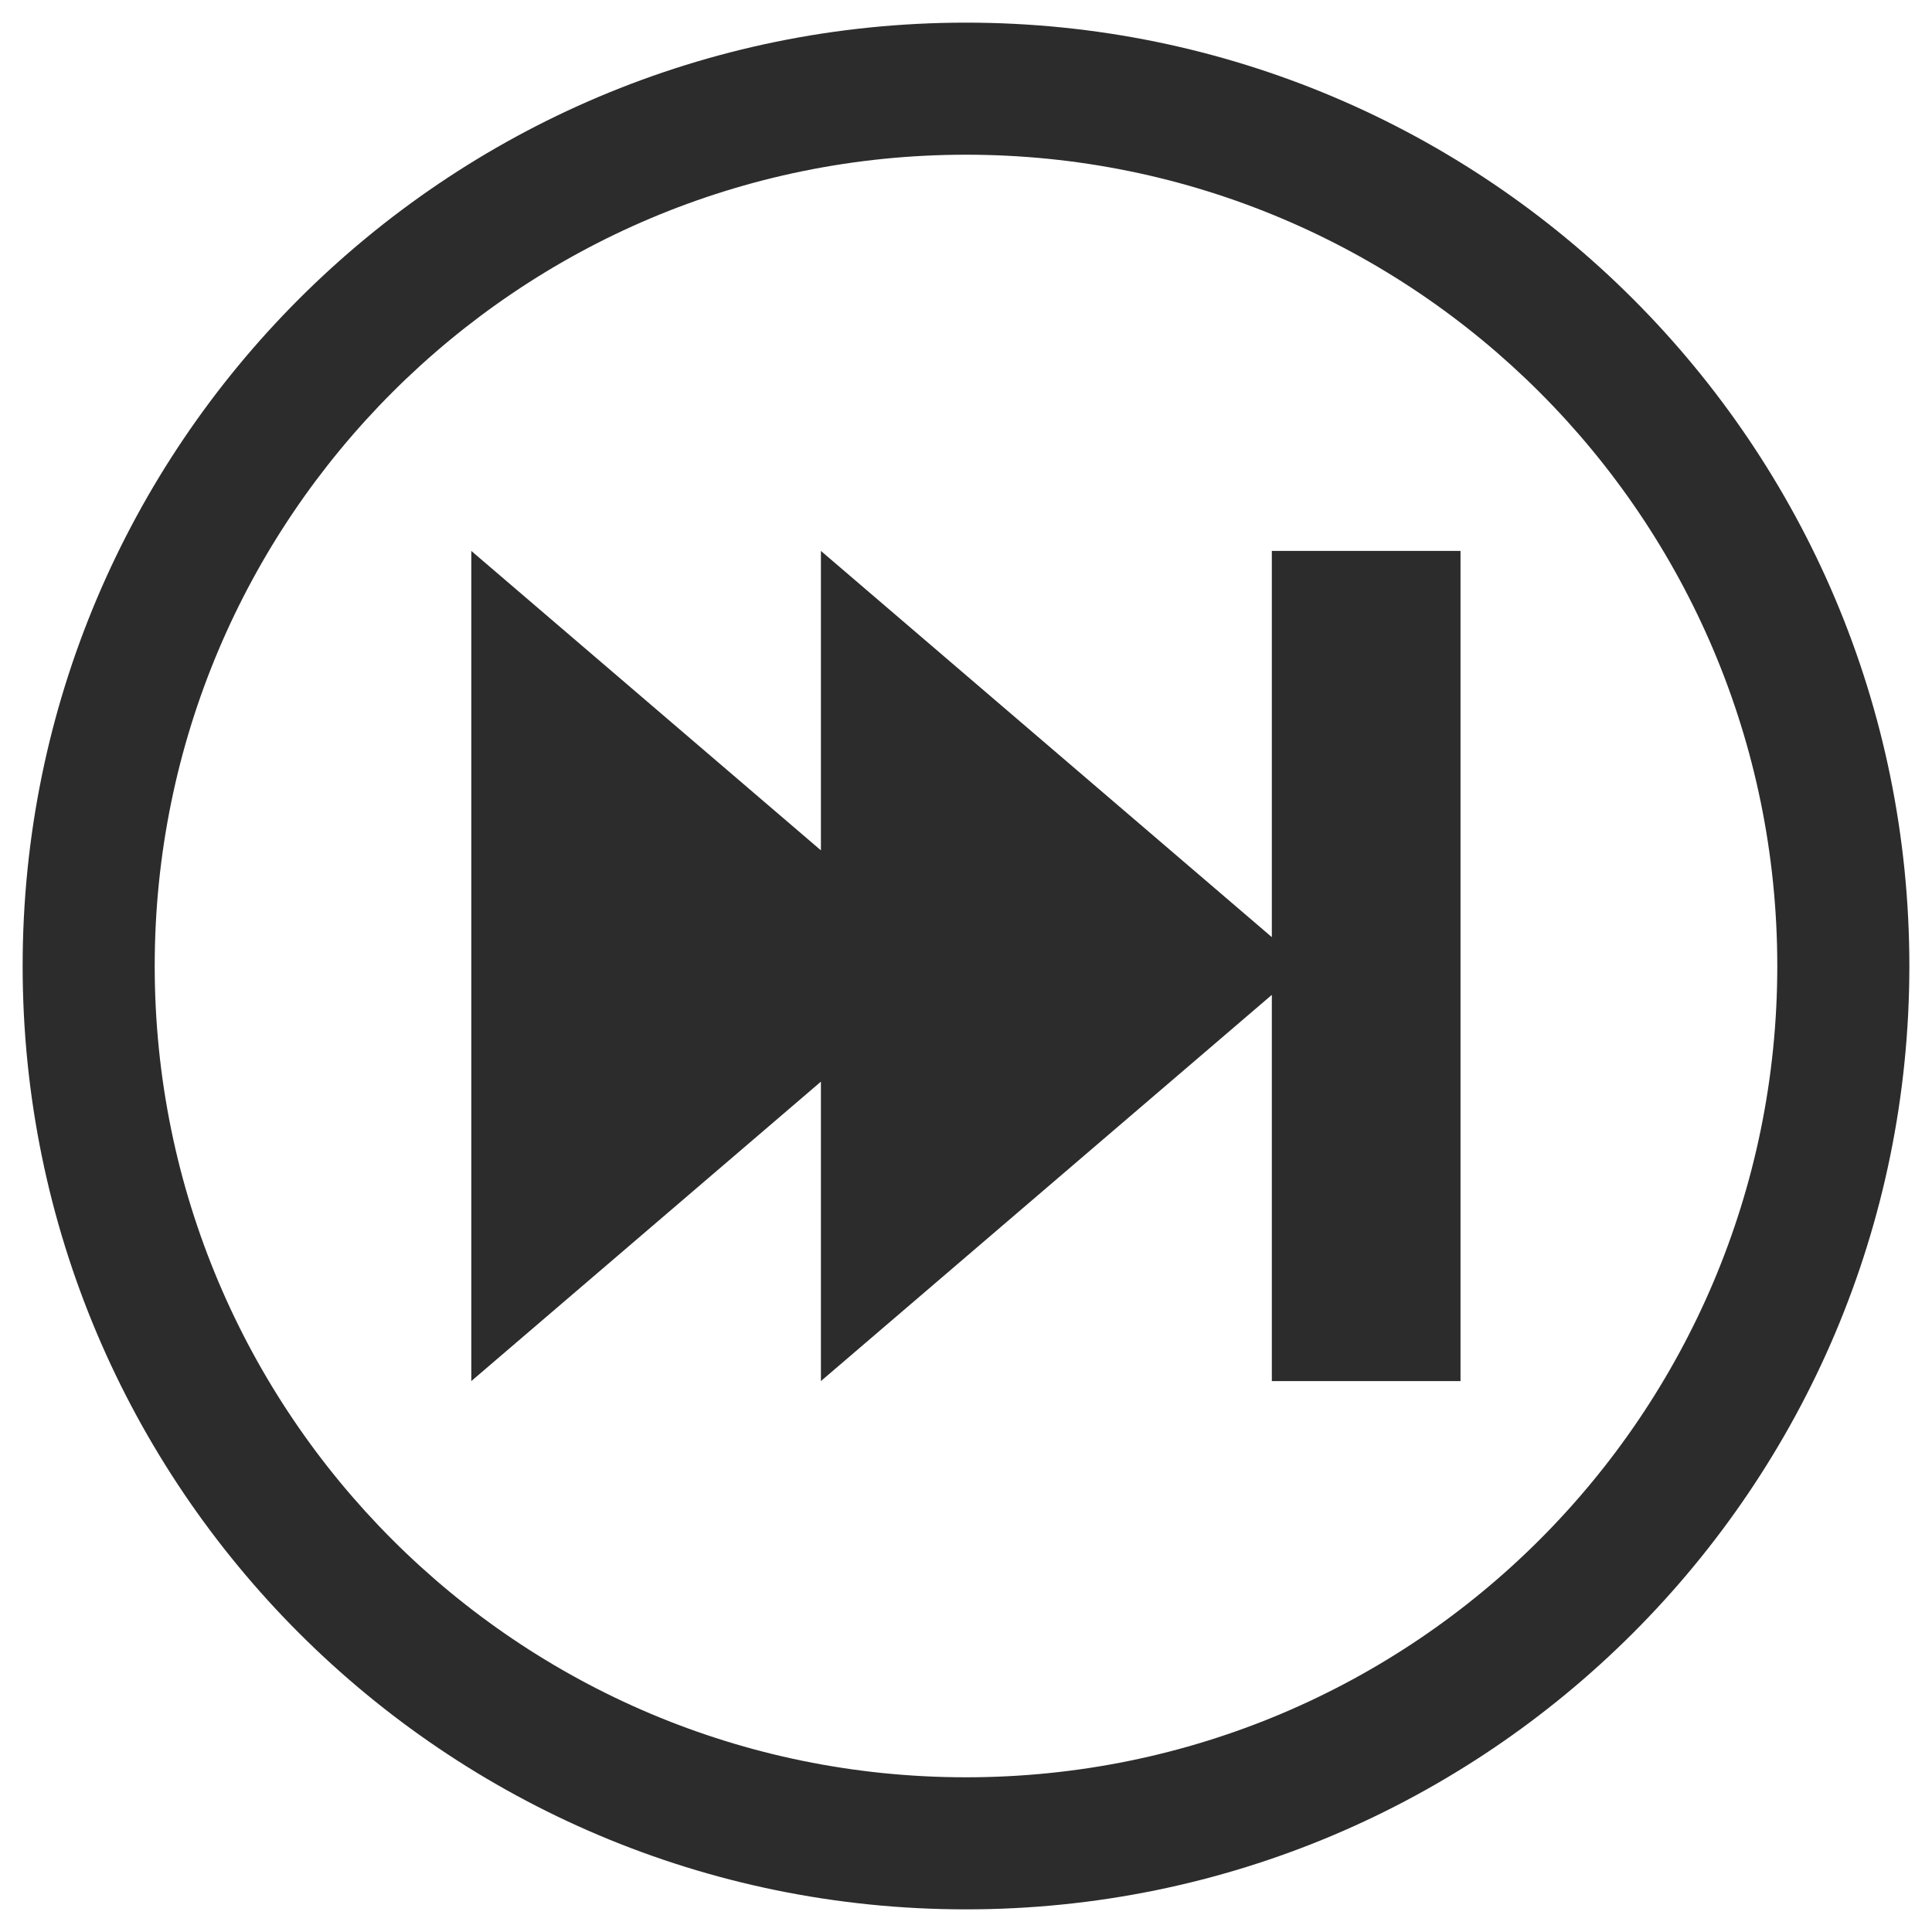
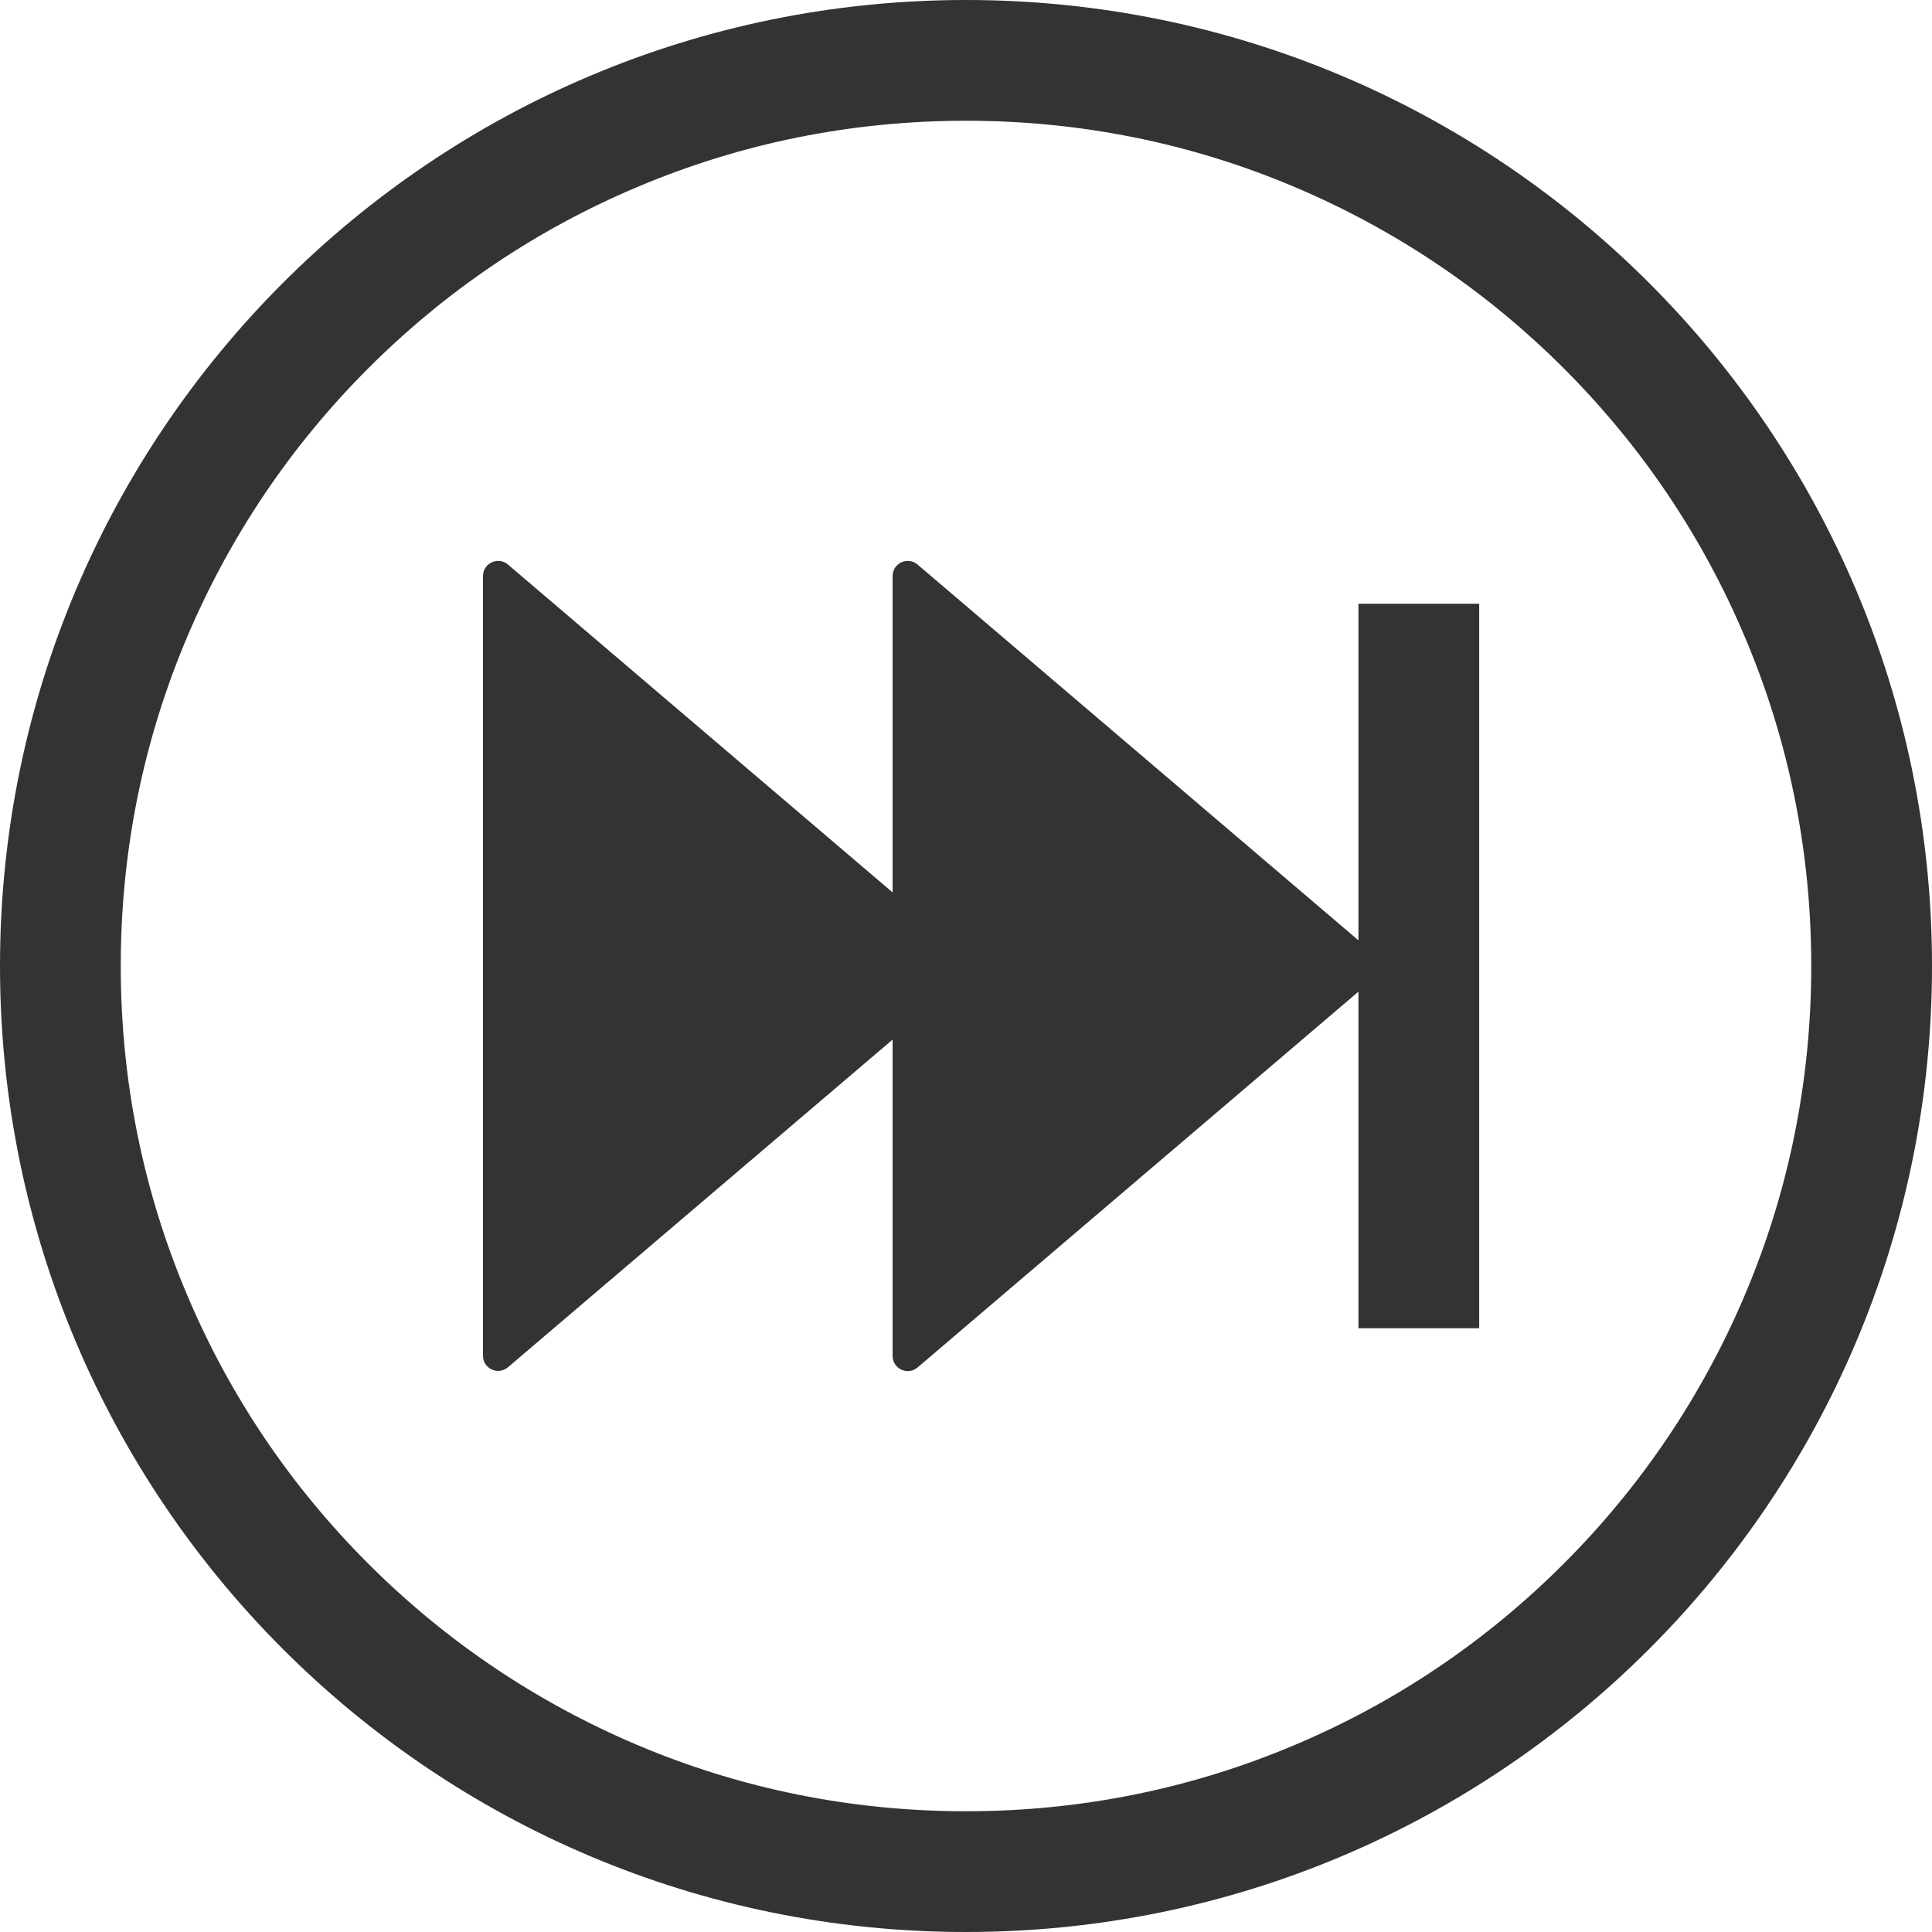
<svg xmlns="http://www.w3.org/2000/svg" class="icon" width="200px" height="200.00px" viewBox="0 0 1024 1024" version="1.1">
-   <path fill="#2c2c2c" d="M512 12C235.9 12 12 235.9 12 512s223.9 500 500 500 500-223.9 500-500S788.1 12 512 12z m0 930C274.5 942 82 749.5 82 512S274.5 82 512 82s430 192.5 430 430-192.5 430-430 430z" />
-   <path fill="#2c2c2c" d="M774.1 292v440h-100V527.3L435.1 732V573.3L249.8 732V292l185.3 158.7V292l239 204.7V292z" />
+   <path fill="#333333" d="M0 512c0 282.8 229.2 512 512 512s512-229.2 512-512S794.8 0 512 0 0 229.2 0 512z m99.2 174.4C75.8 631.2 64 572.5 64 512s11.8-119.2 35.2-174.4c22.6-53.3 54.9-101.3 96-142.4 41.2-41.2 89.1-73.5 142.4-96C392.8 75.8 451.5 64 512 64s119.2 11.8 174.4 35.2c53.3 22.6 101.3 54.9 142.4 96 41.2 41.2 73.5 89.1 96 142.4C948.2 392.8 960 451.5 960 512s-11.8 119.2-35.2 174.4c-22.6 53.3-54.9 101.3-96 142.4-41.2 41.2-89.1 73.5-142.4 96C631.2 948.2 572.5 960 512 960s-119.2-11.8-174.4-35.2c-53.3-22.6-101.3-54.9-142.4-96-41.2-41.2-73.5-89.1-96-142.4zM256 305.3v413.3c0 6.8 8 10.5 13.2 6.1L473.1 551v167.7c0 6.8 8 10.5 13.2 6.1L720 525.6V704h64V320h-64v178.4L486.3 299.2c-5.2-4.4-13.2-0.7-13.2 6.1V473L269.2 299.2c-5.2-4.4-13.2-0.7-13.2 6.1z" />
</svg>
